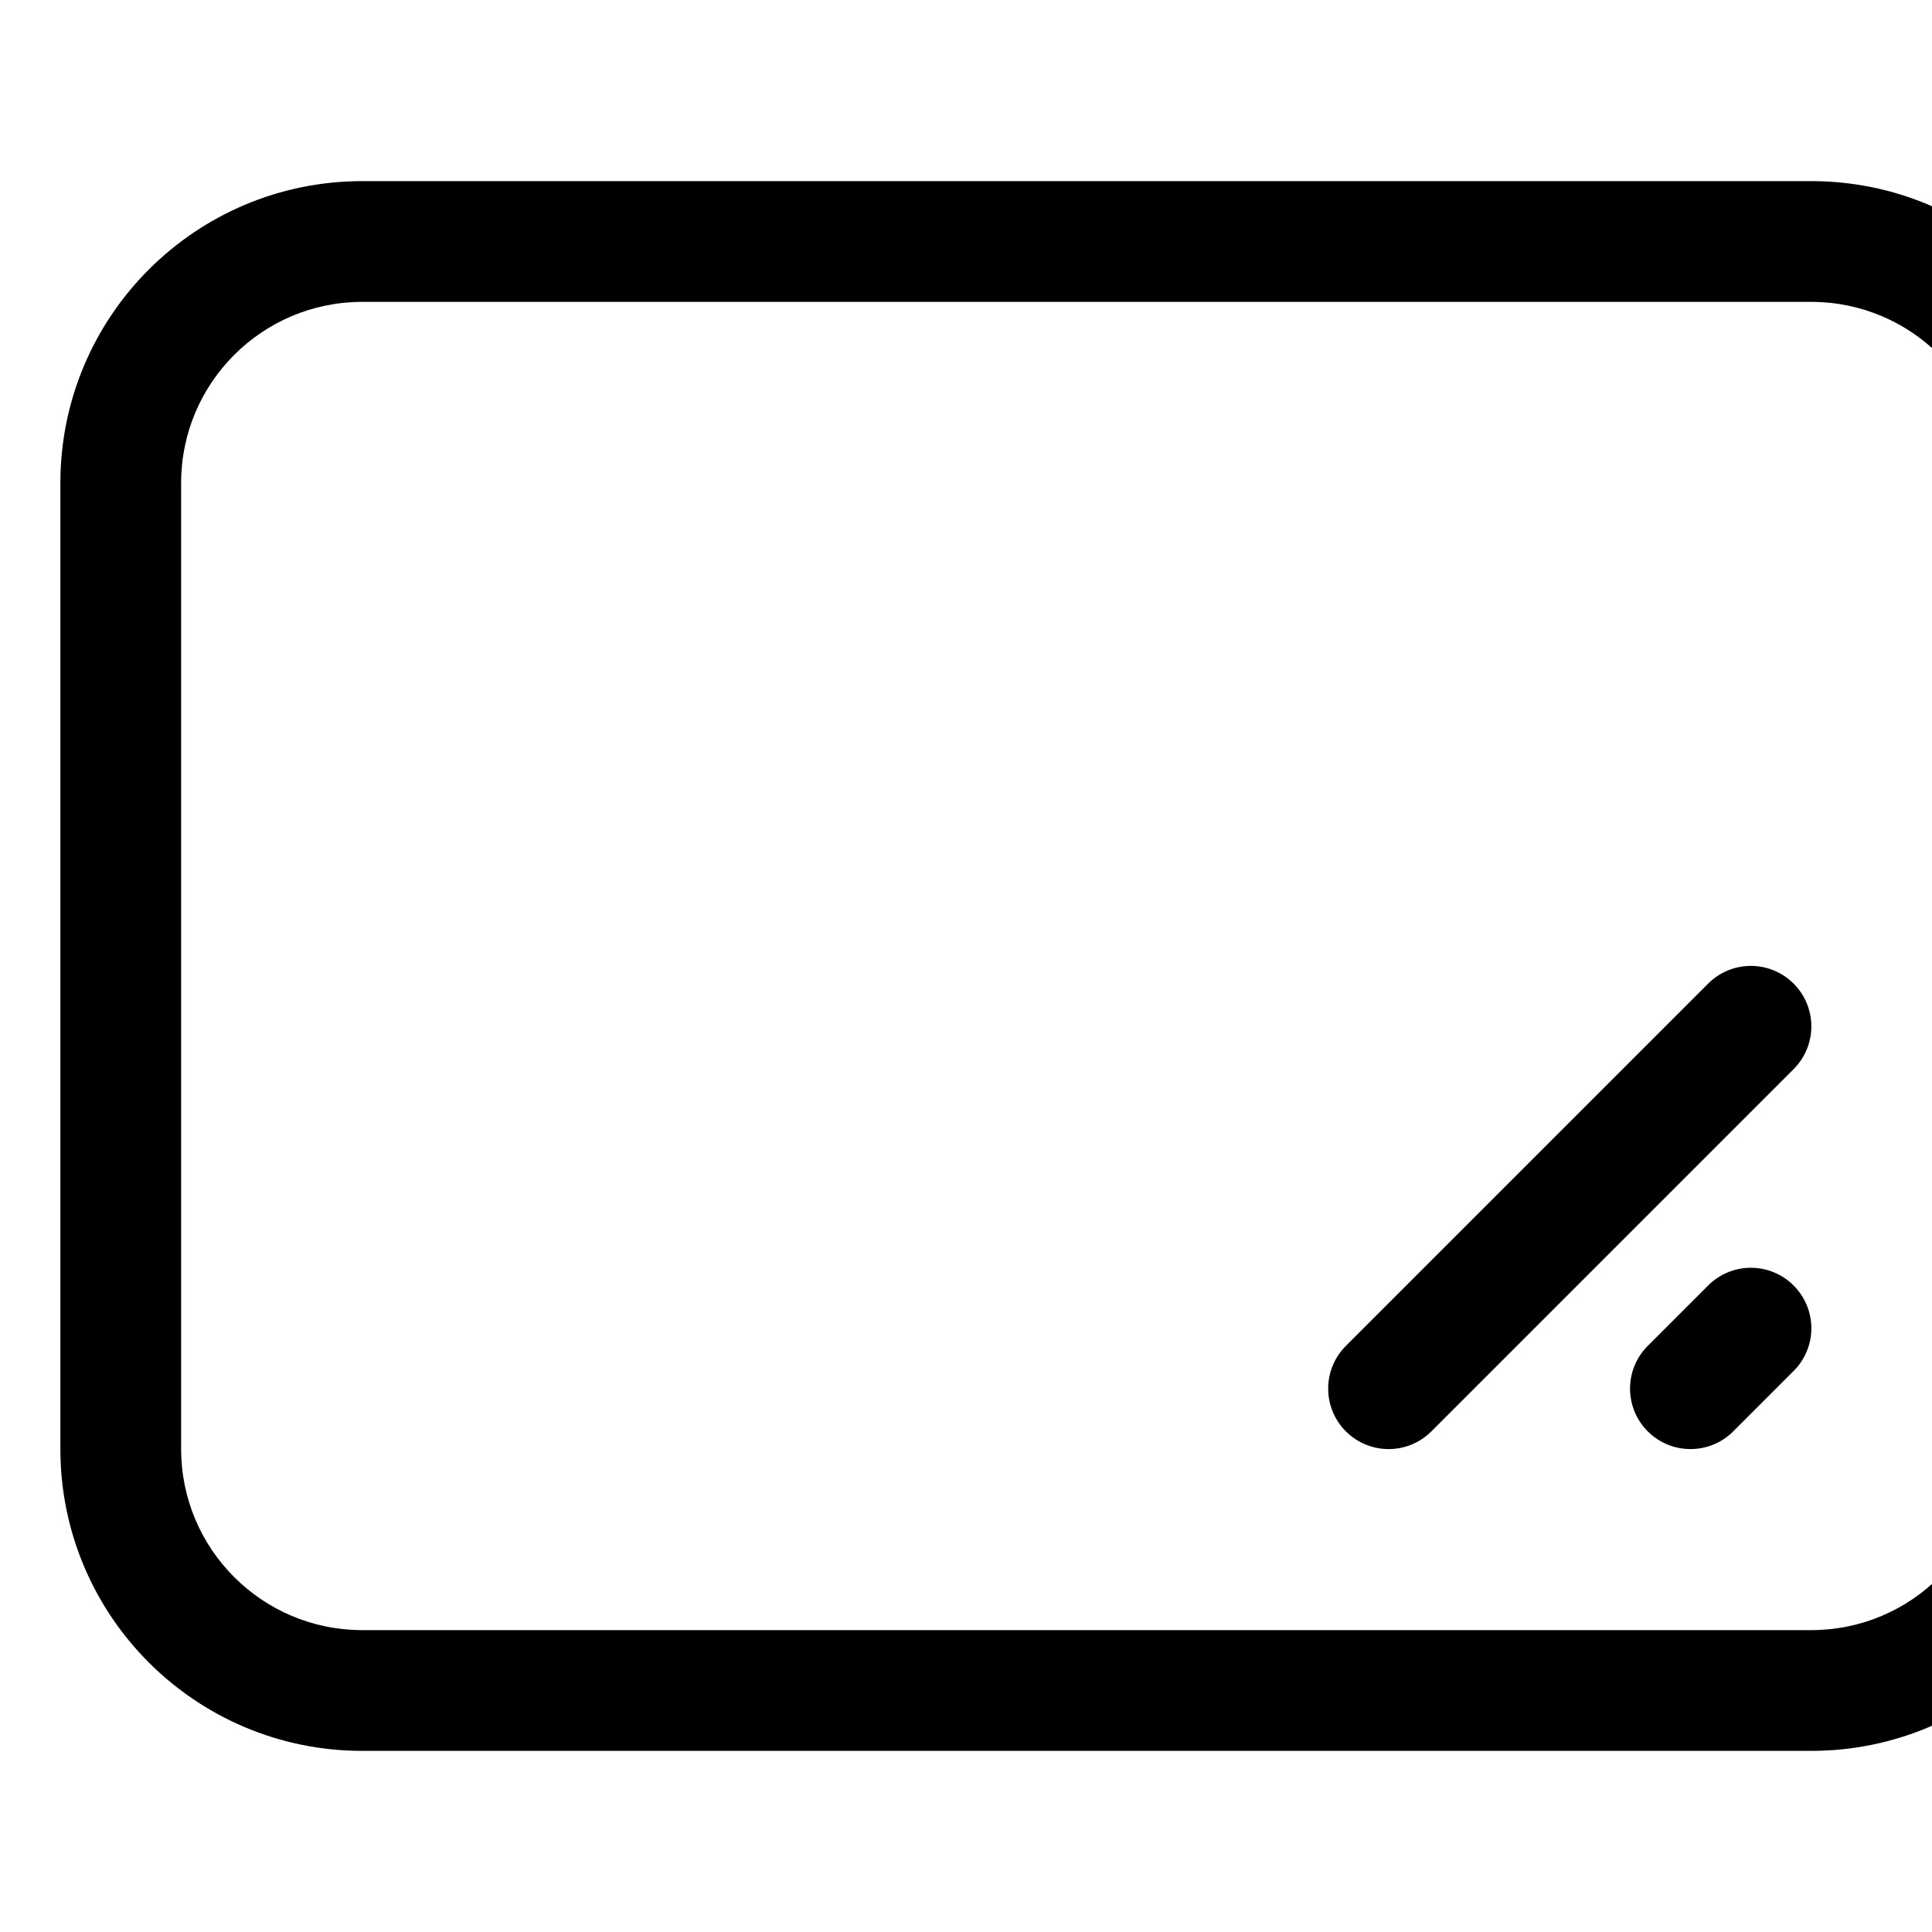
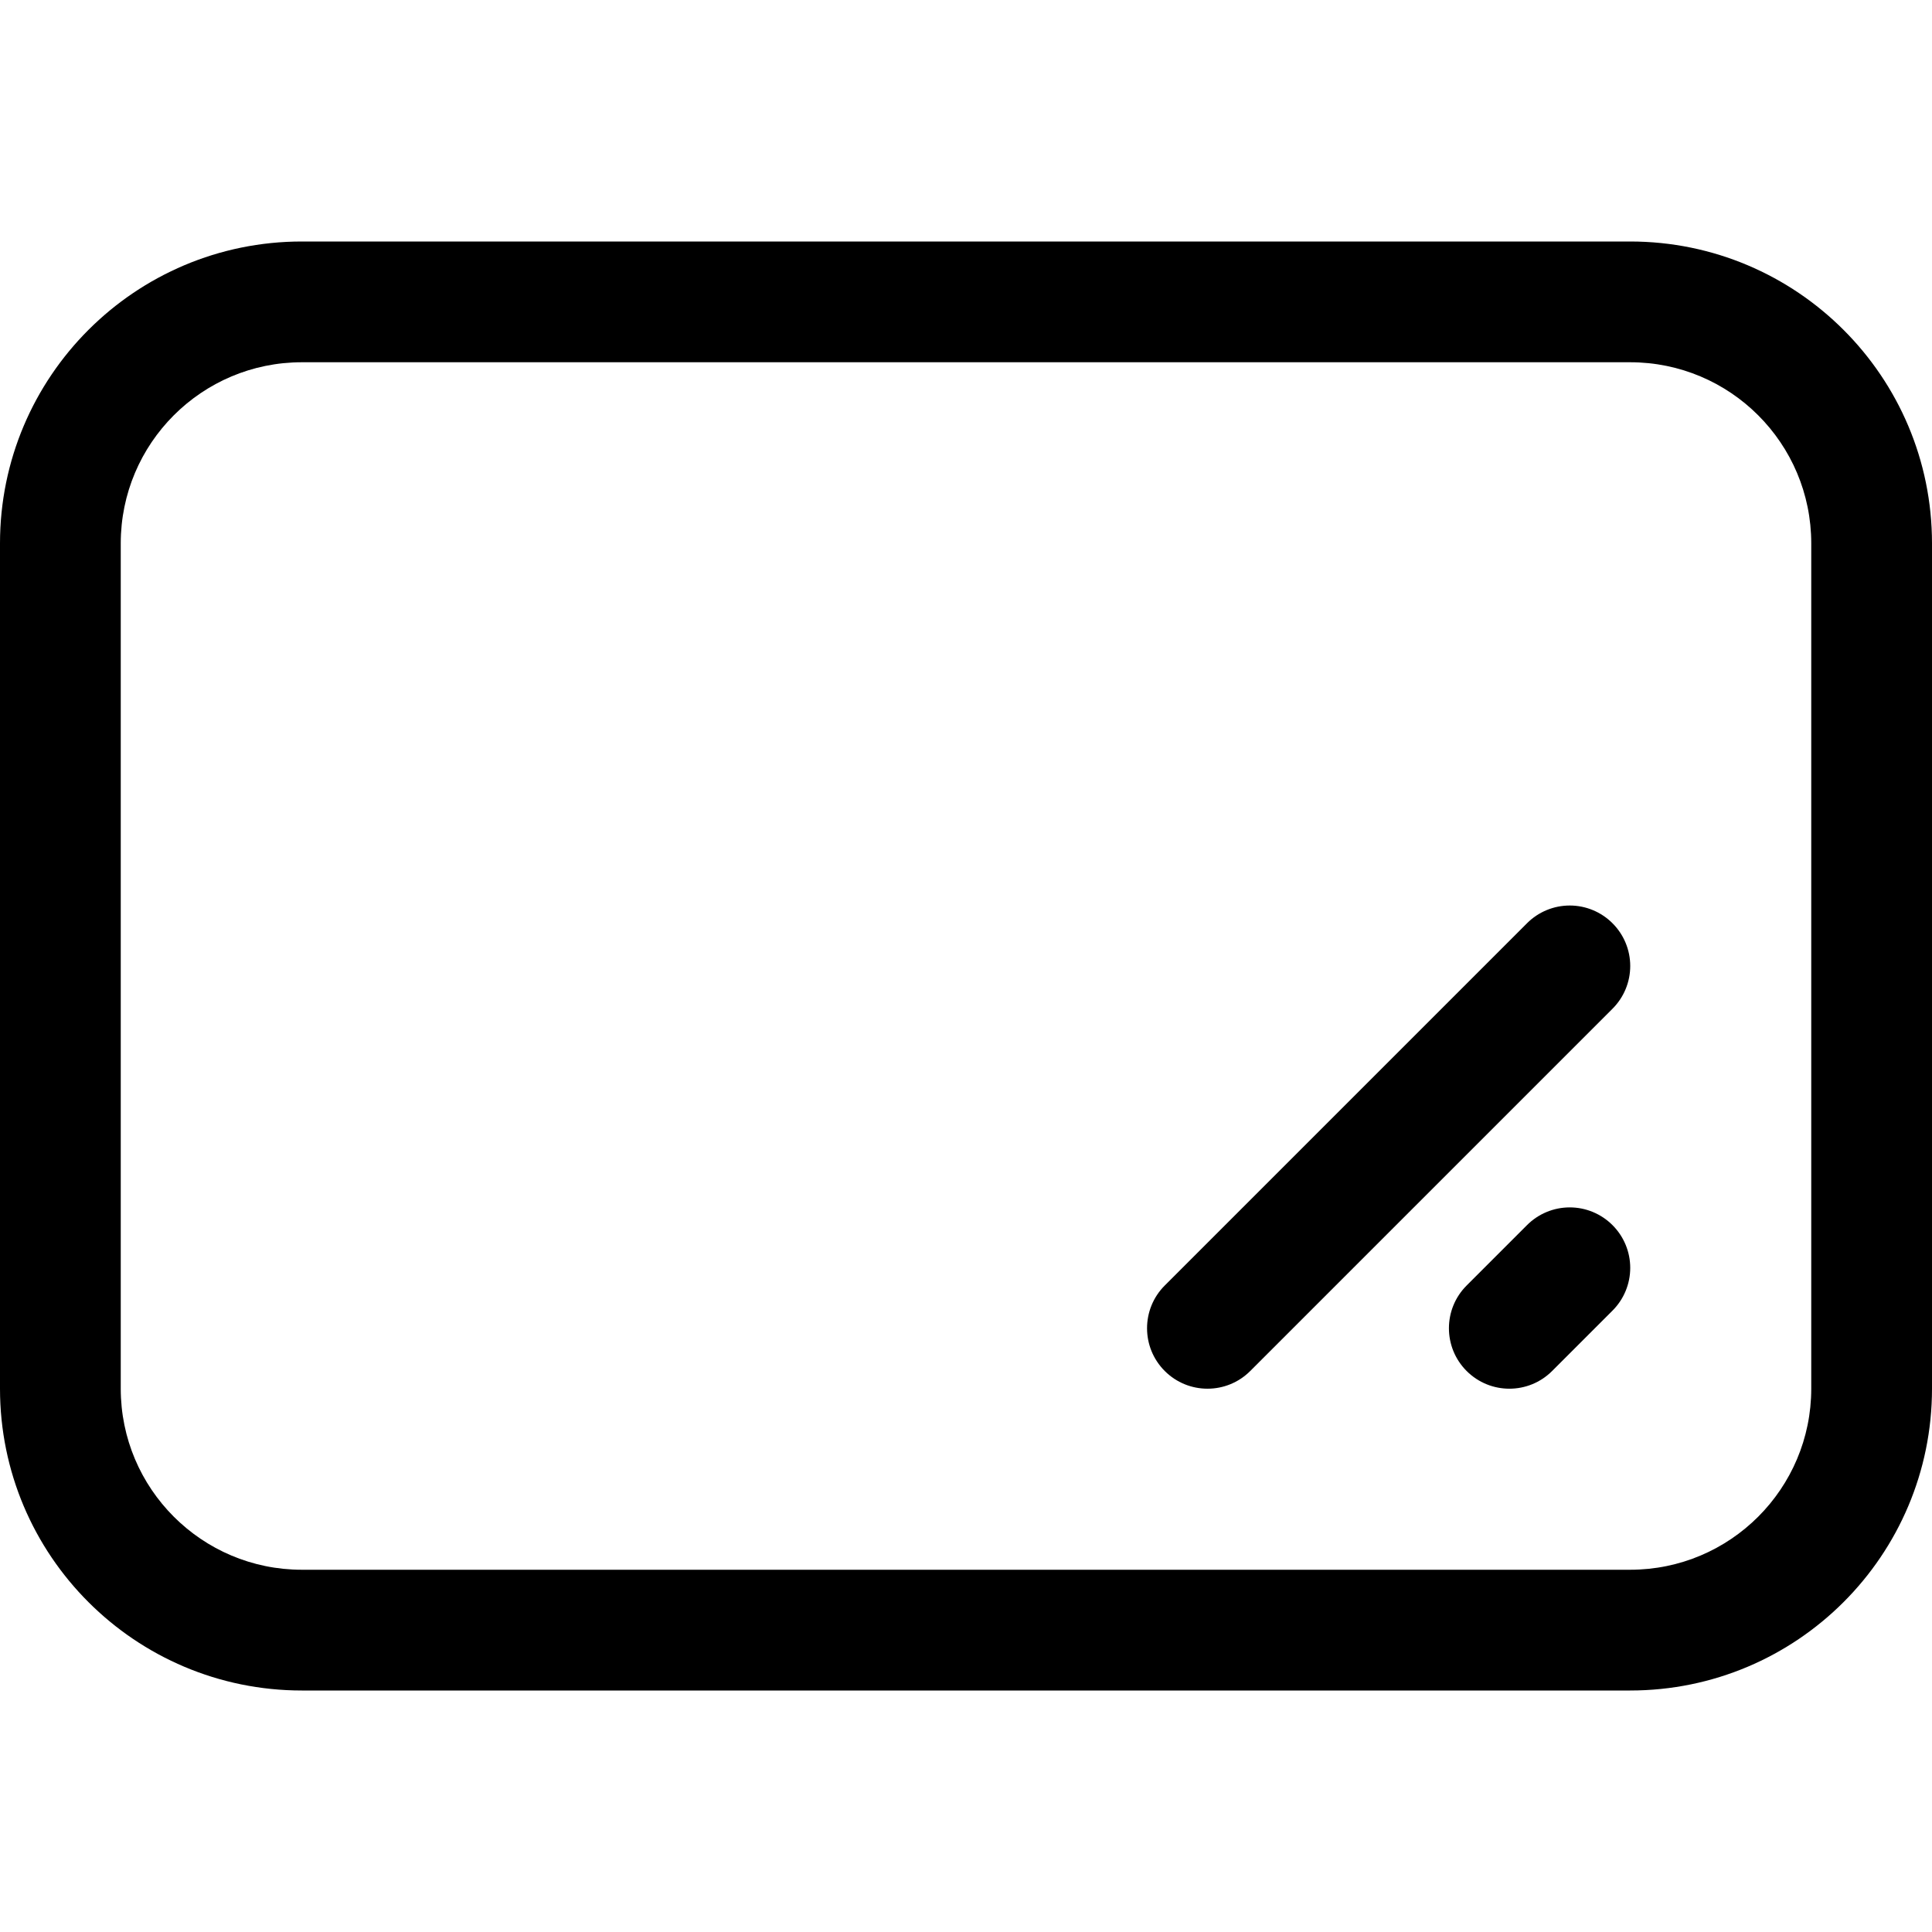
<svg xmlns="http://www.w3.org/2000/svg" width="16" height="16" fill="currentColor" class="bi bi-textarea-resize" viewBox="0 0 16 16">
-   <path d="M.5 4A2.5 2.5 0 0 1 3 1.5h12A2.5 2.5 0 0 1 17.5 4v8a2.5 2.5 0 0 1-2.5 2.5H3A2.5 2.5 0 0 1 .5 12V4zM3 2.5A1.5 1.5 0 0 0 1.5 4v8A1.5 1.5 0 0 0 3 13.5h12a1.5 1.5 0 0 0 1.5-1.5V4A1.5 1.5 0 0 0 15 2.5H3zm11.854 5.646a.5.5 0 0 1 0 .708l-3 3a.5.5 0 0 1-.708-.708l3-3a.5.5 0 0 1 .708 0zm0 2.5a.5.5 0 0 1 0 .708l-.5.5a.5.5 0 0 1-.708-.708l.5-.5a.5.5 0 0 1 .708 0z" />
+   <path d="M0 4.5A2.5 2.5 0 0 1 2.5 2h11A2.5 2.5 0 0 1 16 4.5v7a2.5 2.5 0 0 1-2.5 2.5h-11A2.5 2.5 0 0 1 0 11.5v-7zM2.5 3A1.5 1.5 0 0 0 1 4.5v7A1.5 1.5 0 0 0 2.5 13h11a1.5 1.5 0 0 0 1.5-1.5v-7A1.5 1.5 0 0 0 13.5 3h-11zm10.854 4.646a.5.5 0 0 1 0 .708l-3 3a.5.5 0 0 1-.708-.708l3-3a.5.5 0 0 1 .708 0zm0 2.5a.5.5 0 0 1 0 .708l-.5.5a.5.5 0 0 1-.708-.708l.5-.5a.5.5 0 0 1 .708 0z" />
</svg>
